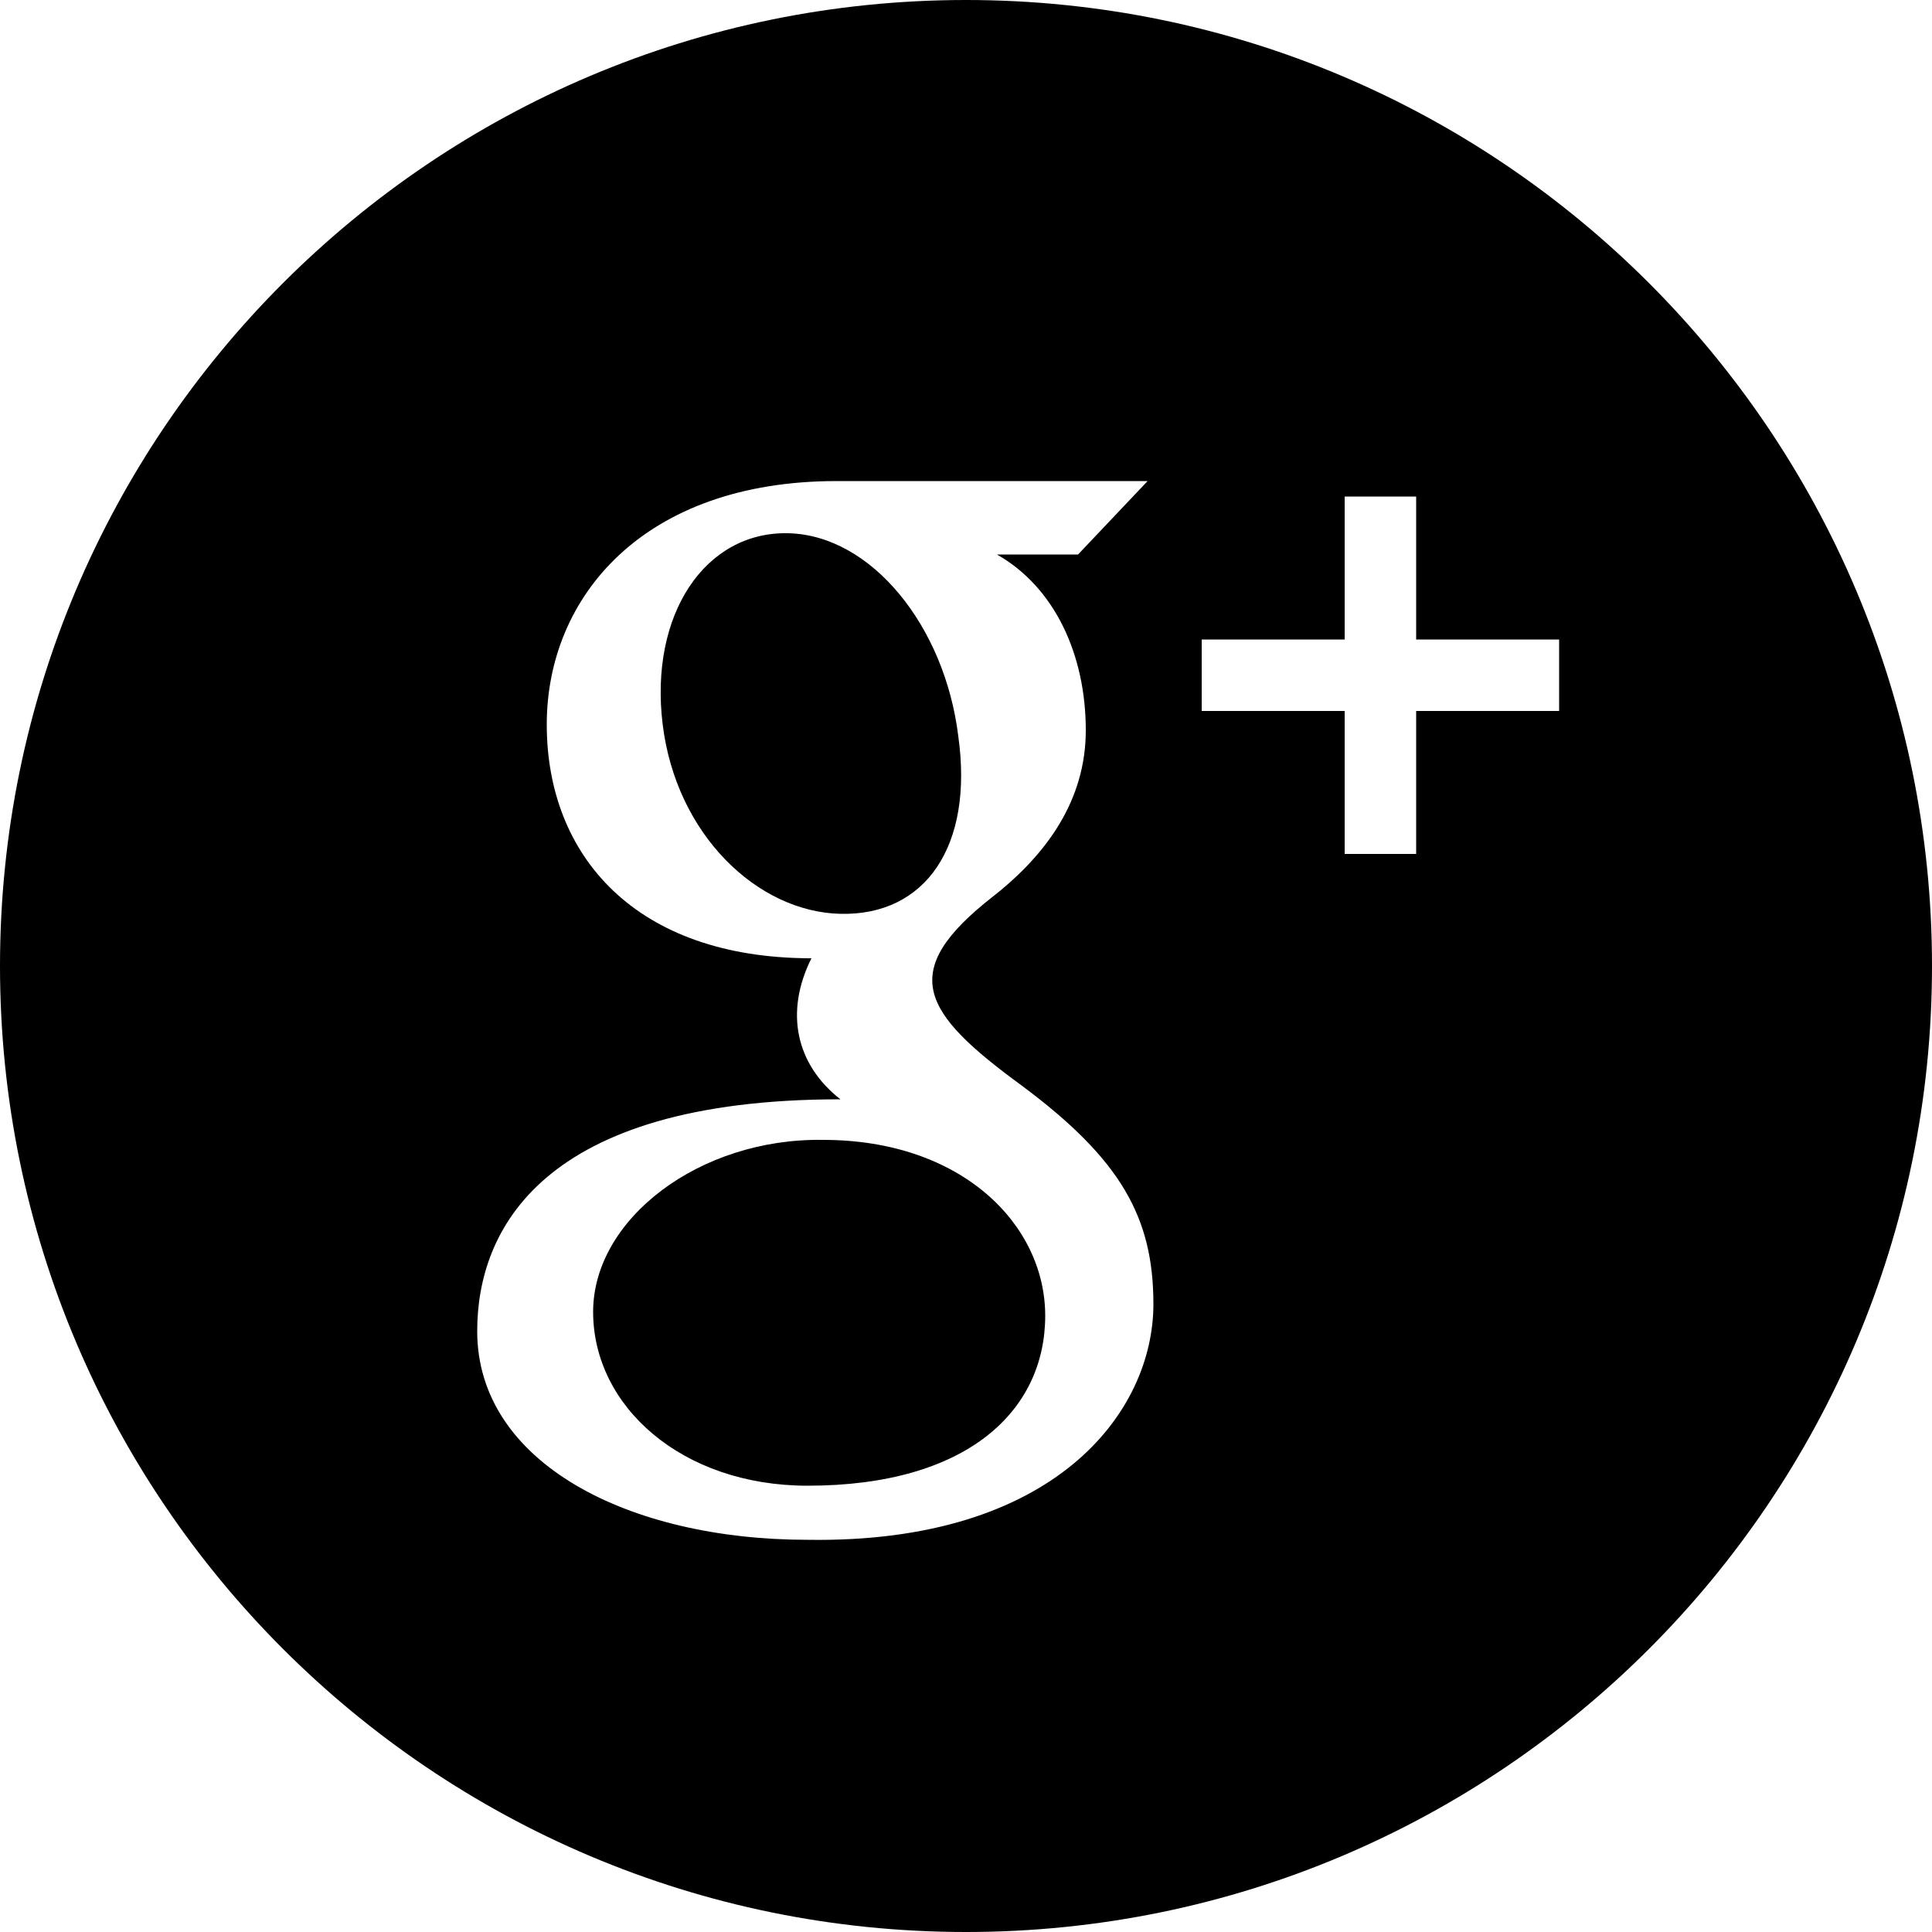
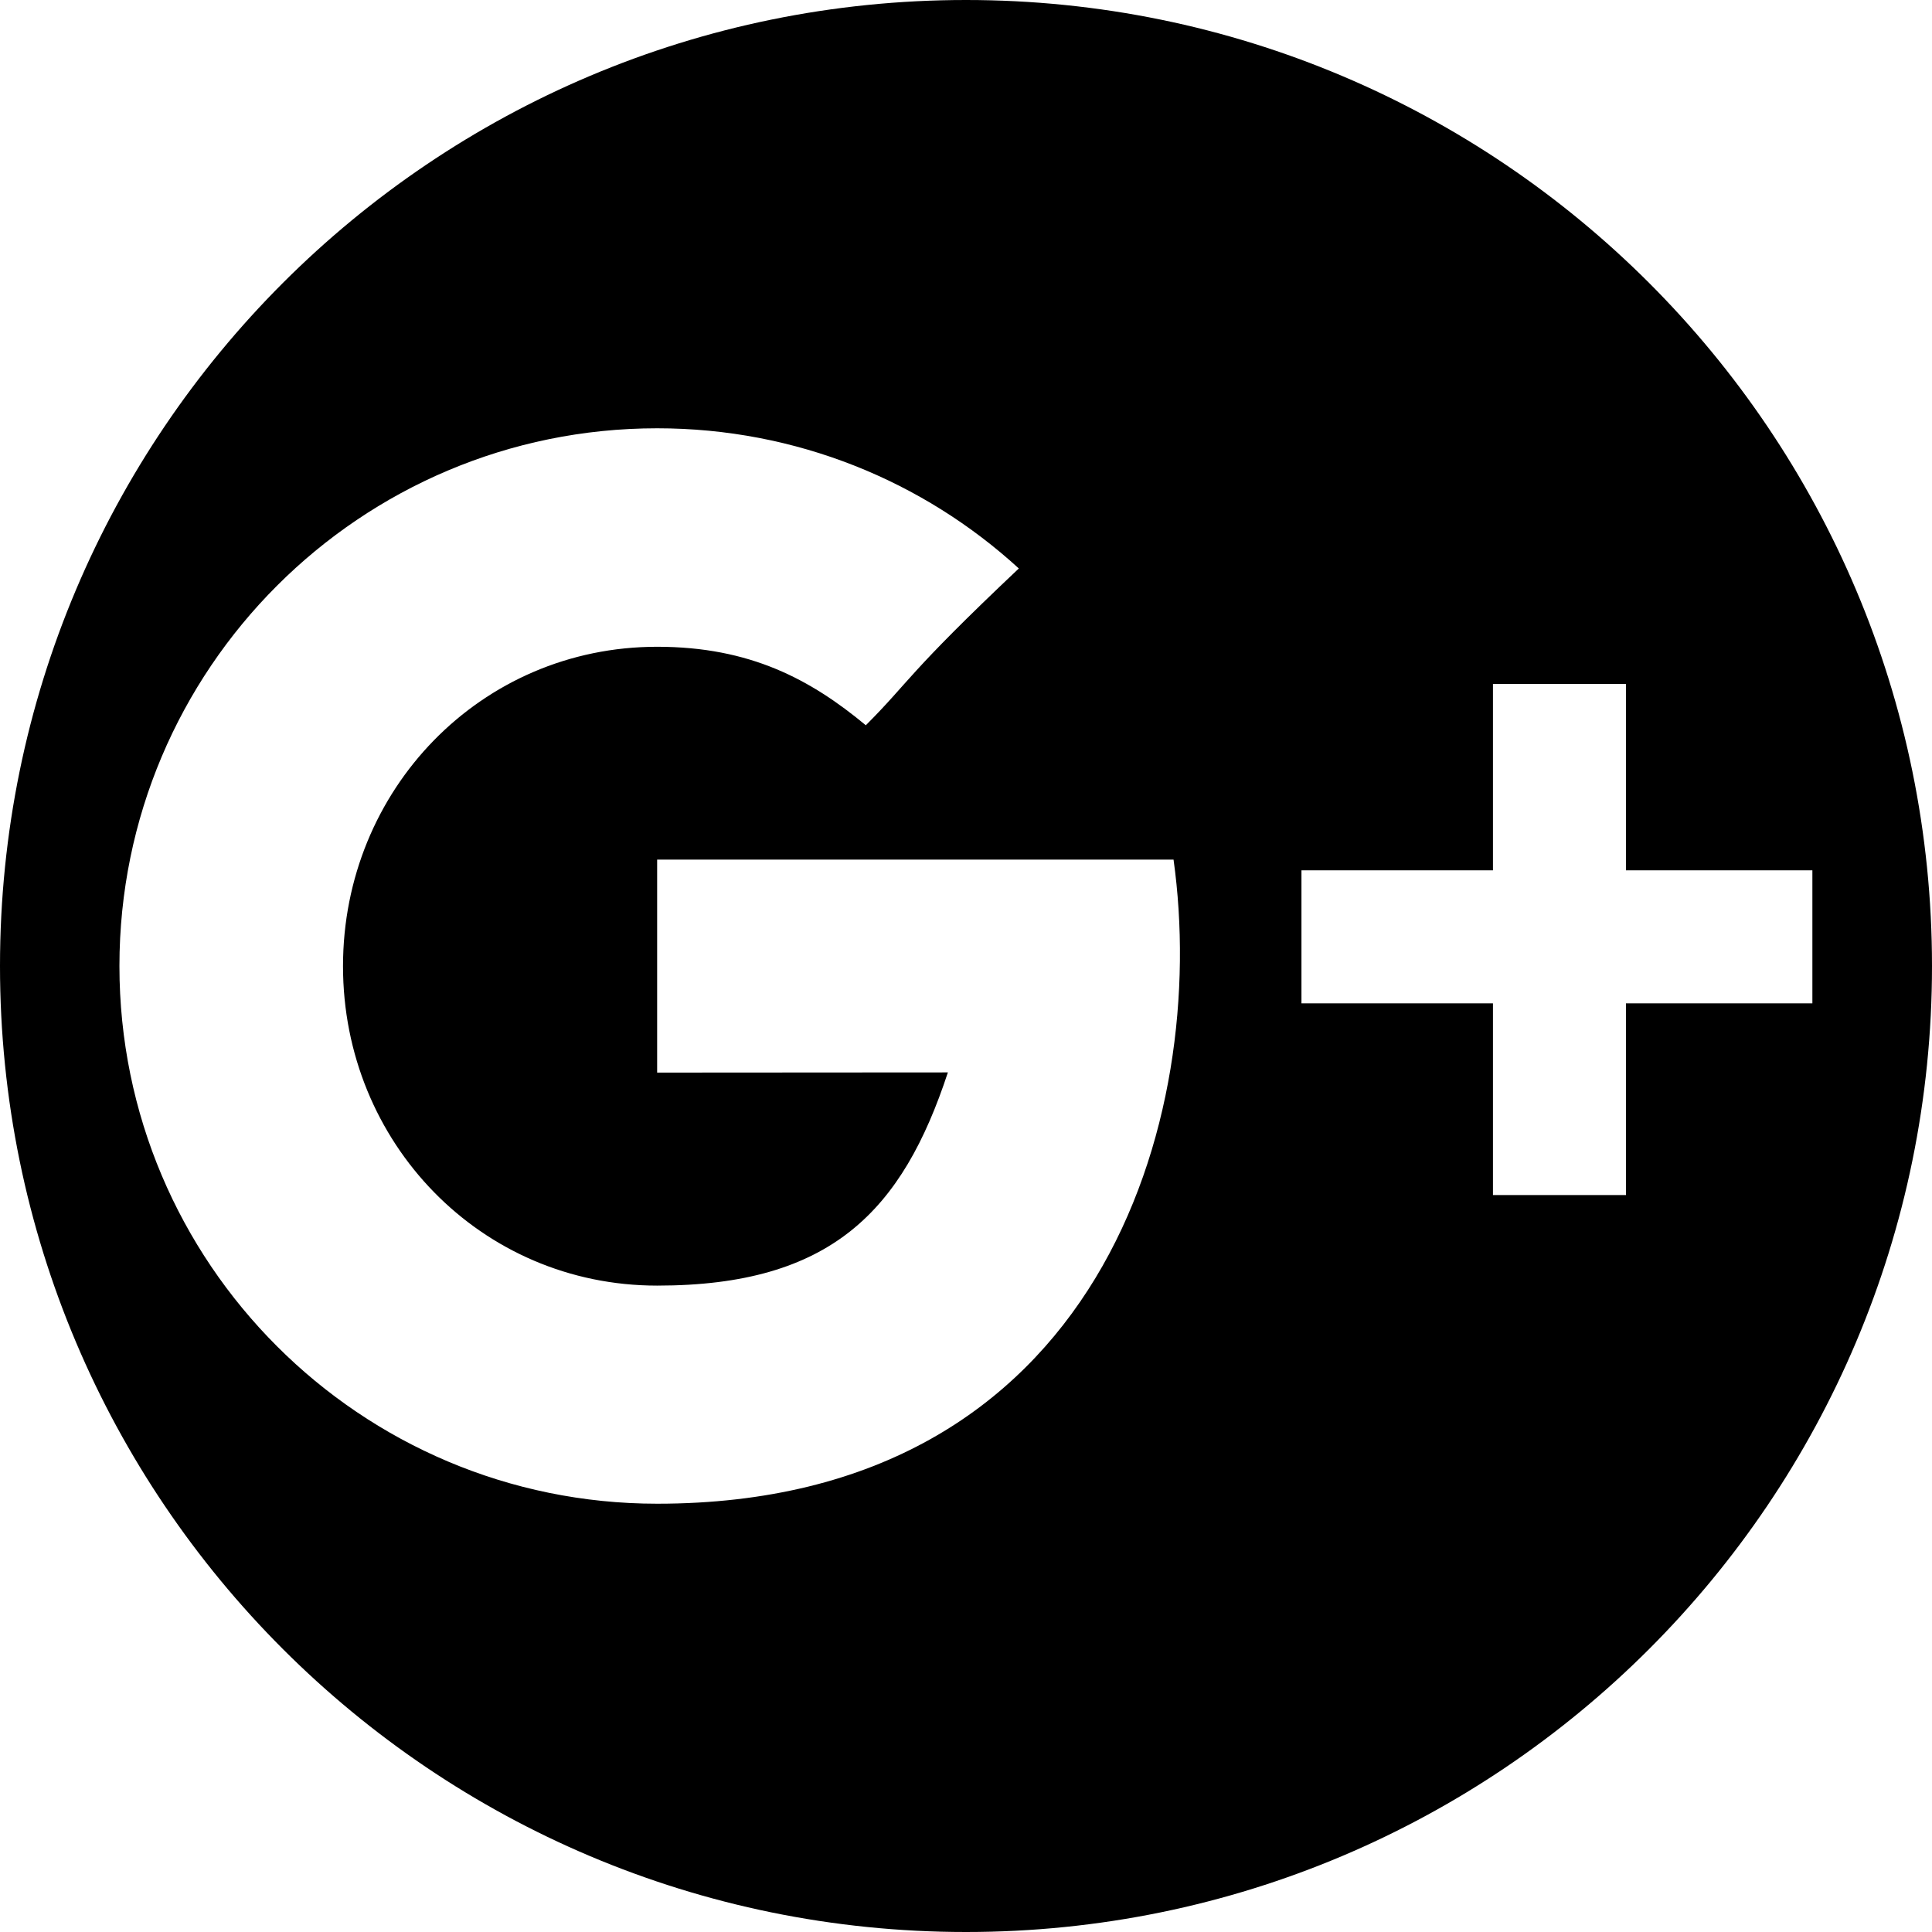
- <svg xmlns="http://www.w3.org/2000/svg" version="1.1" viewBox="0 0 1024 1024">
-   <path d="M553.984 697.344c0 50.176-40.96 90.112-125.952 90.112-66.56 0-113.664-41.984-113.664-92.16 0-49.152 56.32-92.16 121.856-91.136 73.728 0 117.76 45.056 117.76 93.184zM1024 512c0 282.624-229.376 512-512 512s-512-229.376-512-512 229.376-512 512-512 512 229.376 512 512zM611.328 691.2c0-46.080-17.408-76.8-69.632-115.712-53.248-38.912-66.56-60.416-15.36-100.352 28.672-22.528 49.152-51.2 49.152-88.064 0-39.936-16.384-75.776-47.104-93.184h43.008l36.864-38.912c0 0-139.264 0-164.864 0-102.4 0-153.6 61.44-153.6 129.024 0 69.632 47.104 123.904 140.288 123.904-14.336 28.672-8.192 56.32 15.36 74.752-158.72 0-192.512 69.632-192.512 122.88 0 69.632 79.872 110.592 175.104 110.592 131.072 2.048 183.296-67.584 183.296-124.928zM826.368 338.944h-75.776v-75.776h-37.888v75.776h-75.776v37.888h75.776v75.776h37.888v-75.776h75.776v-37.888zM507.904 390.144c-7.168-58.368-46.080-106.496-90.112-107.52s-73.728 43.008-66.56 101.376c7.168 58.368 50.176 99.328 94.208 100.352 45.056 1.024 70.656-35.84 62.464-94.208z" />
+ <svg xmlns="http://www.w3.org/2000/svg" viewBox="0 0 1024 1024">
+   <path d="M1024 512c0 282.8-229.2 512-512 512S0 794.8 0 512 229.2 0 512 0s512 229.2 512 512zm-675.7-56.4v112.9s109.5-.1 154.1-.1c-24.1 73.2-61.7 113-154.1 113-93.5 0-166.5-75.8-166.5-169.3 0-93.5 73-169.3 166.5-169.3 49.4 0 81.4 17.4 110.6 41.6 23.4-23.4 21.5-26.8 81.1-83.1-50.5-46.2-117.8-74.3-191.7-74.3-157.4 0-285 127.6-285 285s127.6 285 285 285c235.3 0 292.8-204.9 273.7-341.4H348.3zm443 76.2v101.6h70.5V531.8h98.8v-70.5h-98.8v-98.8h-70.5v98.8H689.8v70.5h101.5z" />
</svg>
